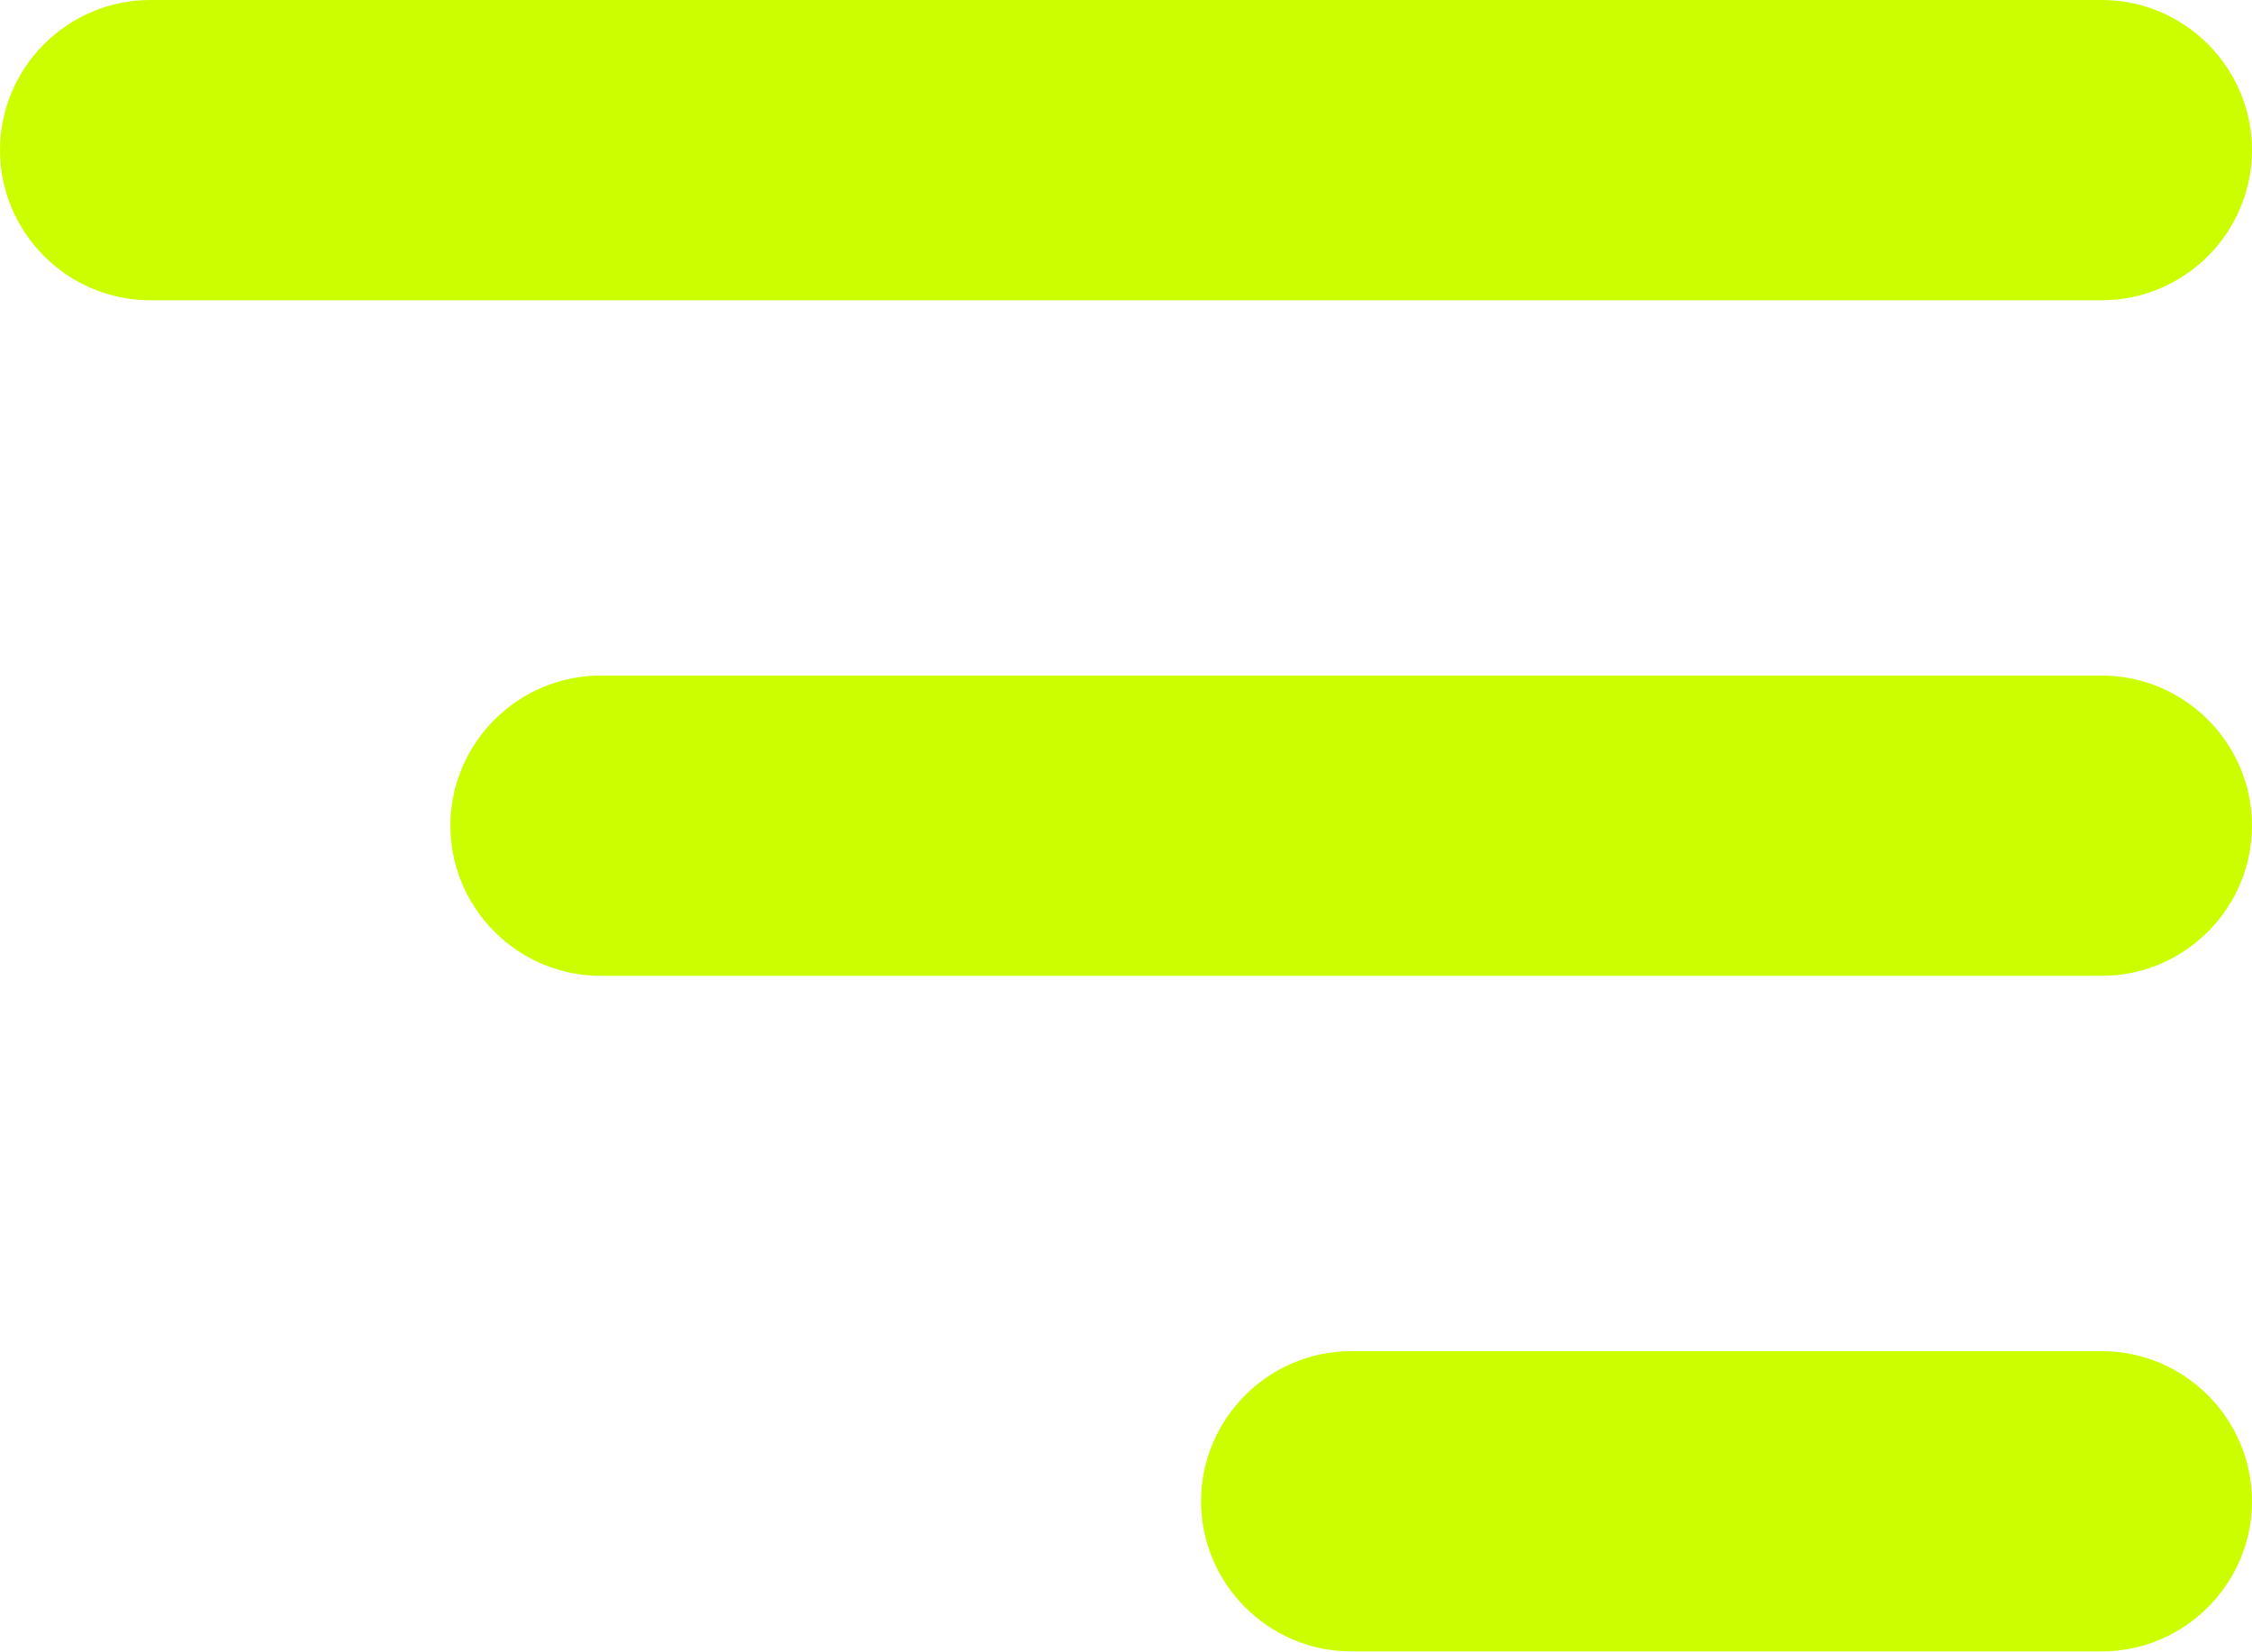
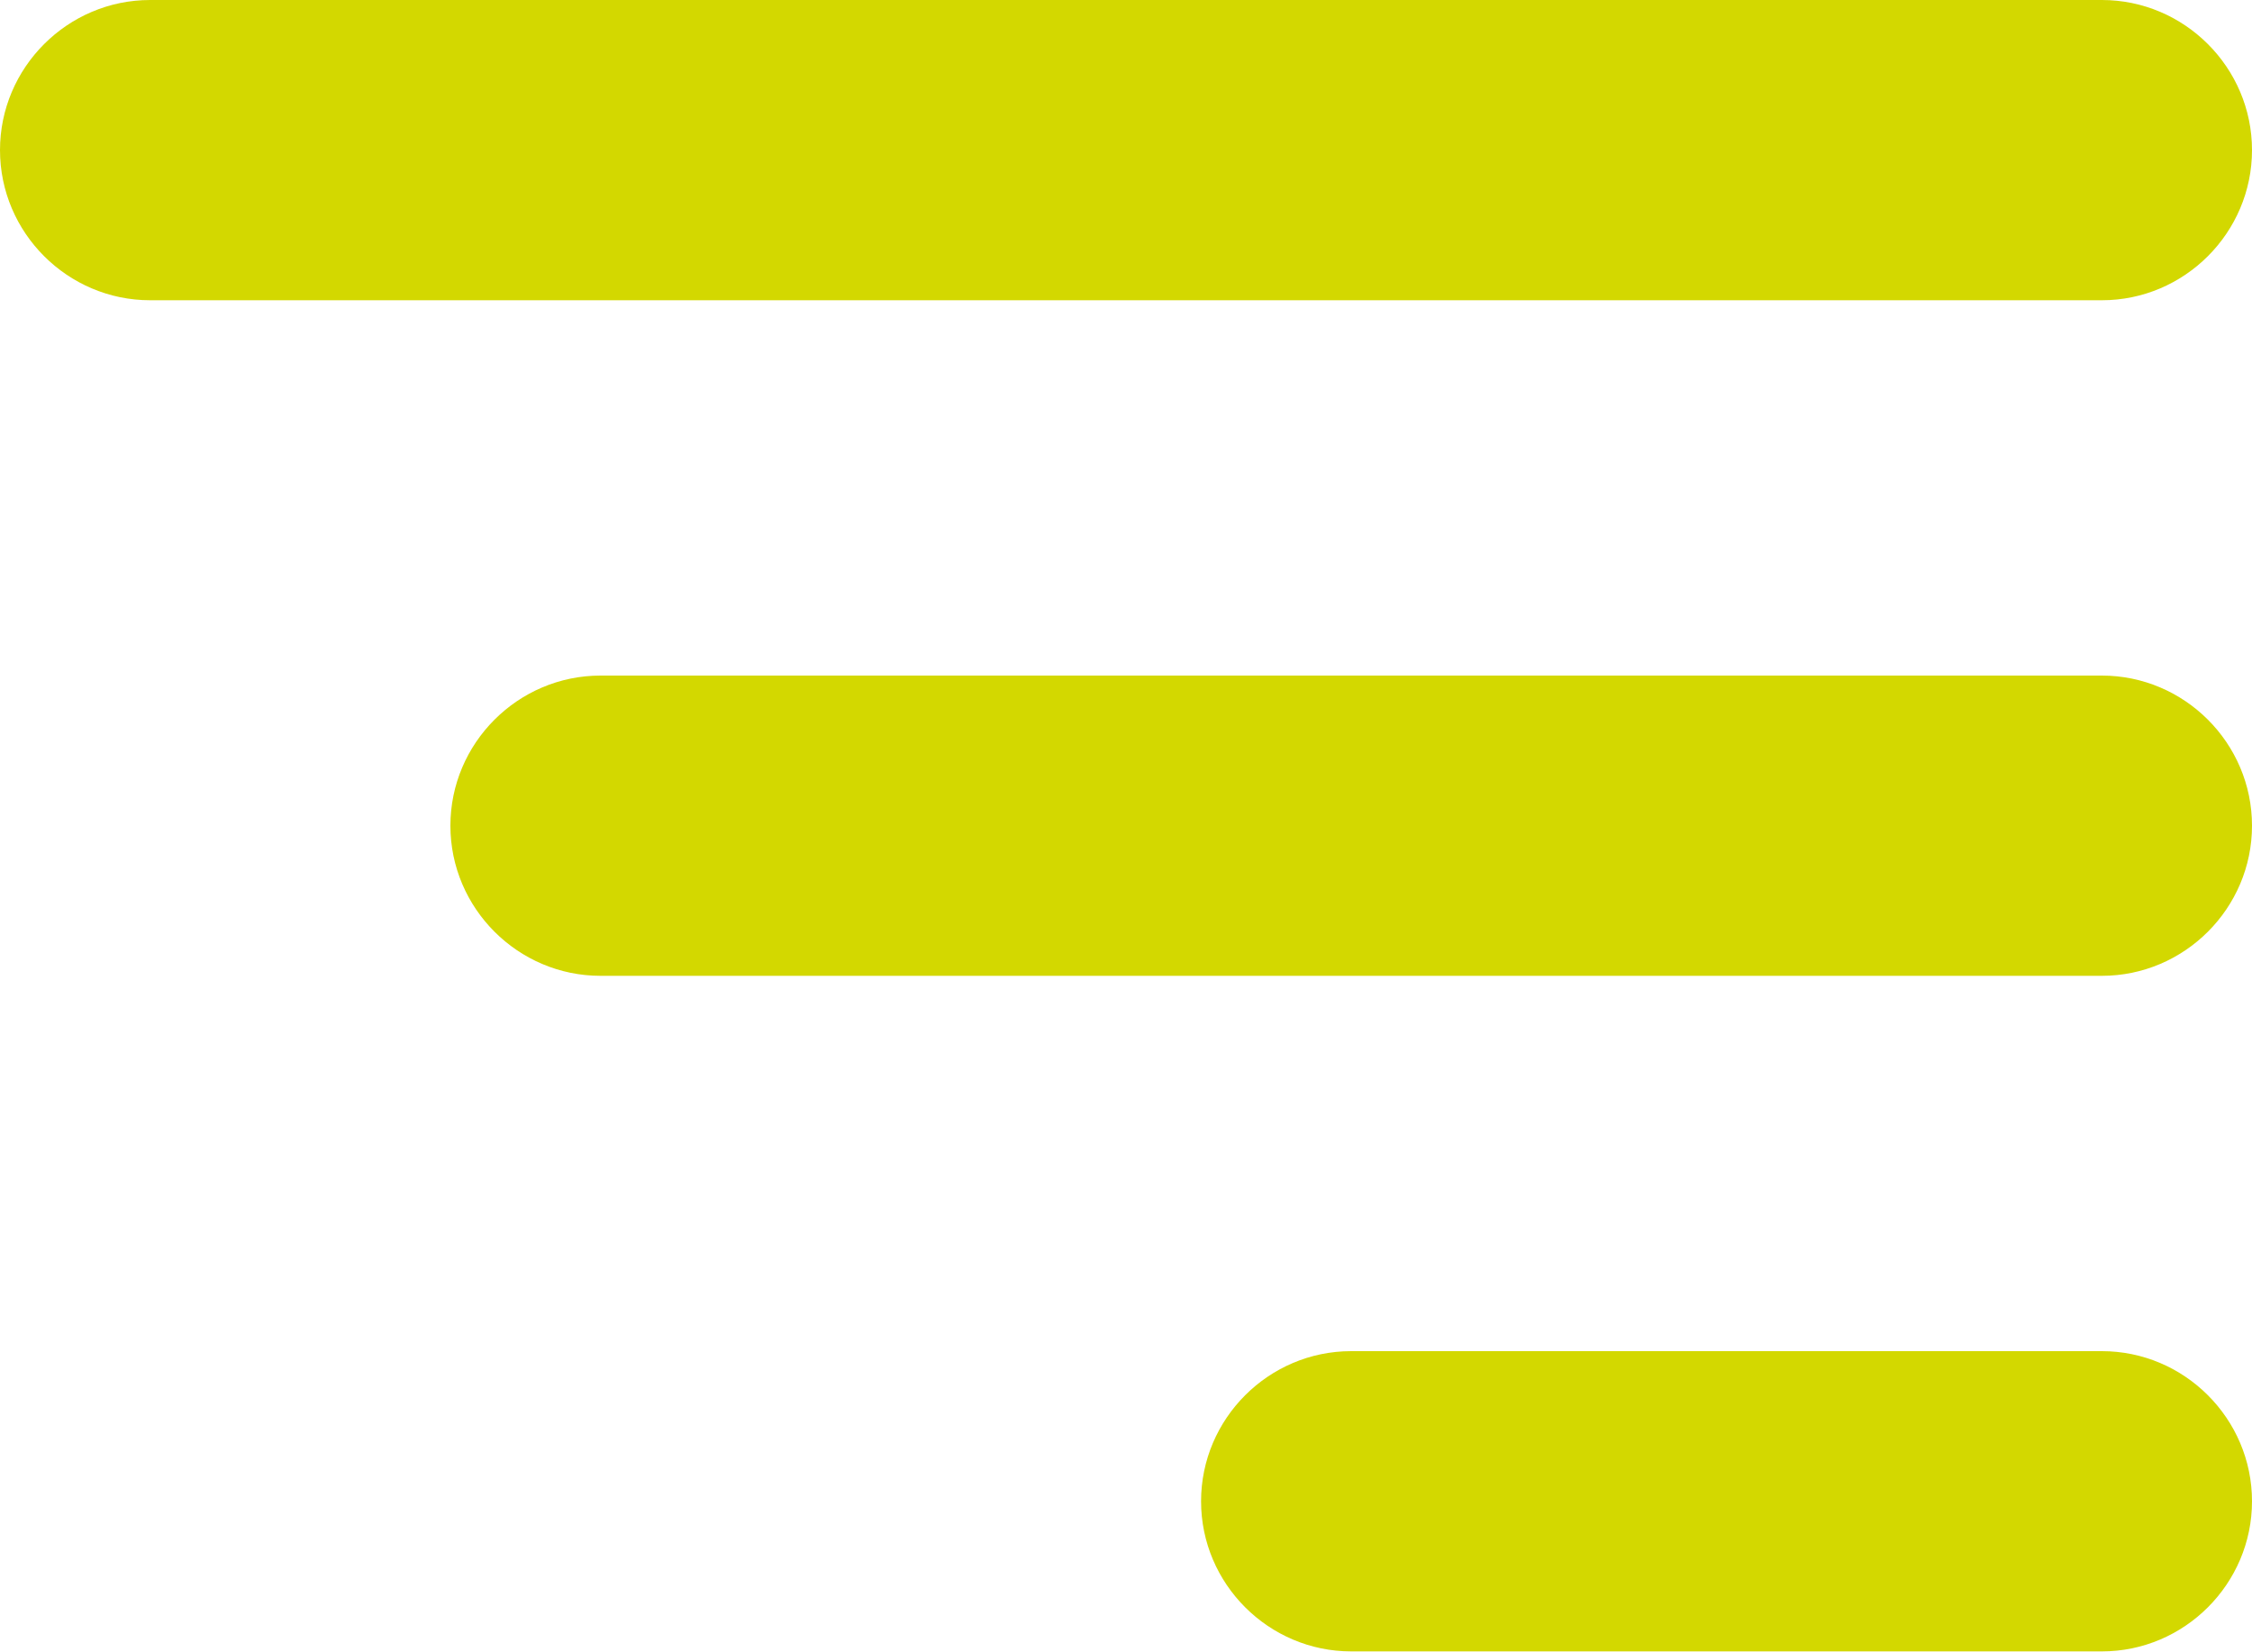
<svg xmlns="http://www.w3.org/2000/svg" id="Layer_1" version="1.1" viewBox="0 0 30 22">
  <defs>
    <style>
      .st0 {
-         fill: #cbff00;
+         fill: #D3D800;
      }
    </style>
  </defs>
  <path class="st0" d="M0,2C0,.9.9,0,2,0h26C29.1,0,30,.9,30,2s-.9,2-2,2H2c-1.1,0-2-.9-2-2Z" />
  <path class="st0" d="M6,11c0-1.1.9-2,2-2h20c1.1,0,2,.9,2,2s-.9,2-2,2H8c-1.1,0-2-.9-2-2Z" />
  <path class="st0" d="M16,20c0-1.1.9-2,2-2h10c1.1,0,2,.9,2,2s-.9,2-2,2h-10c-1.1,0-2-.9-2-2Z" />
</svg>
